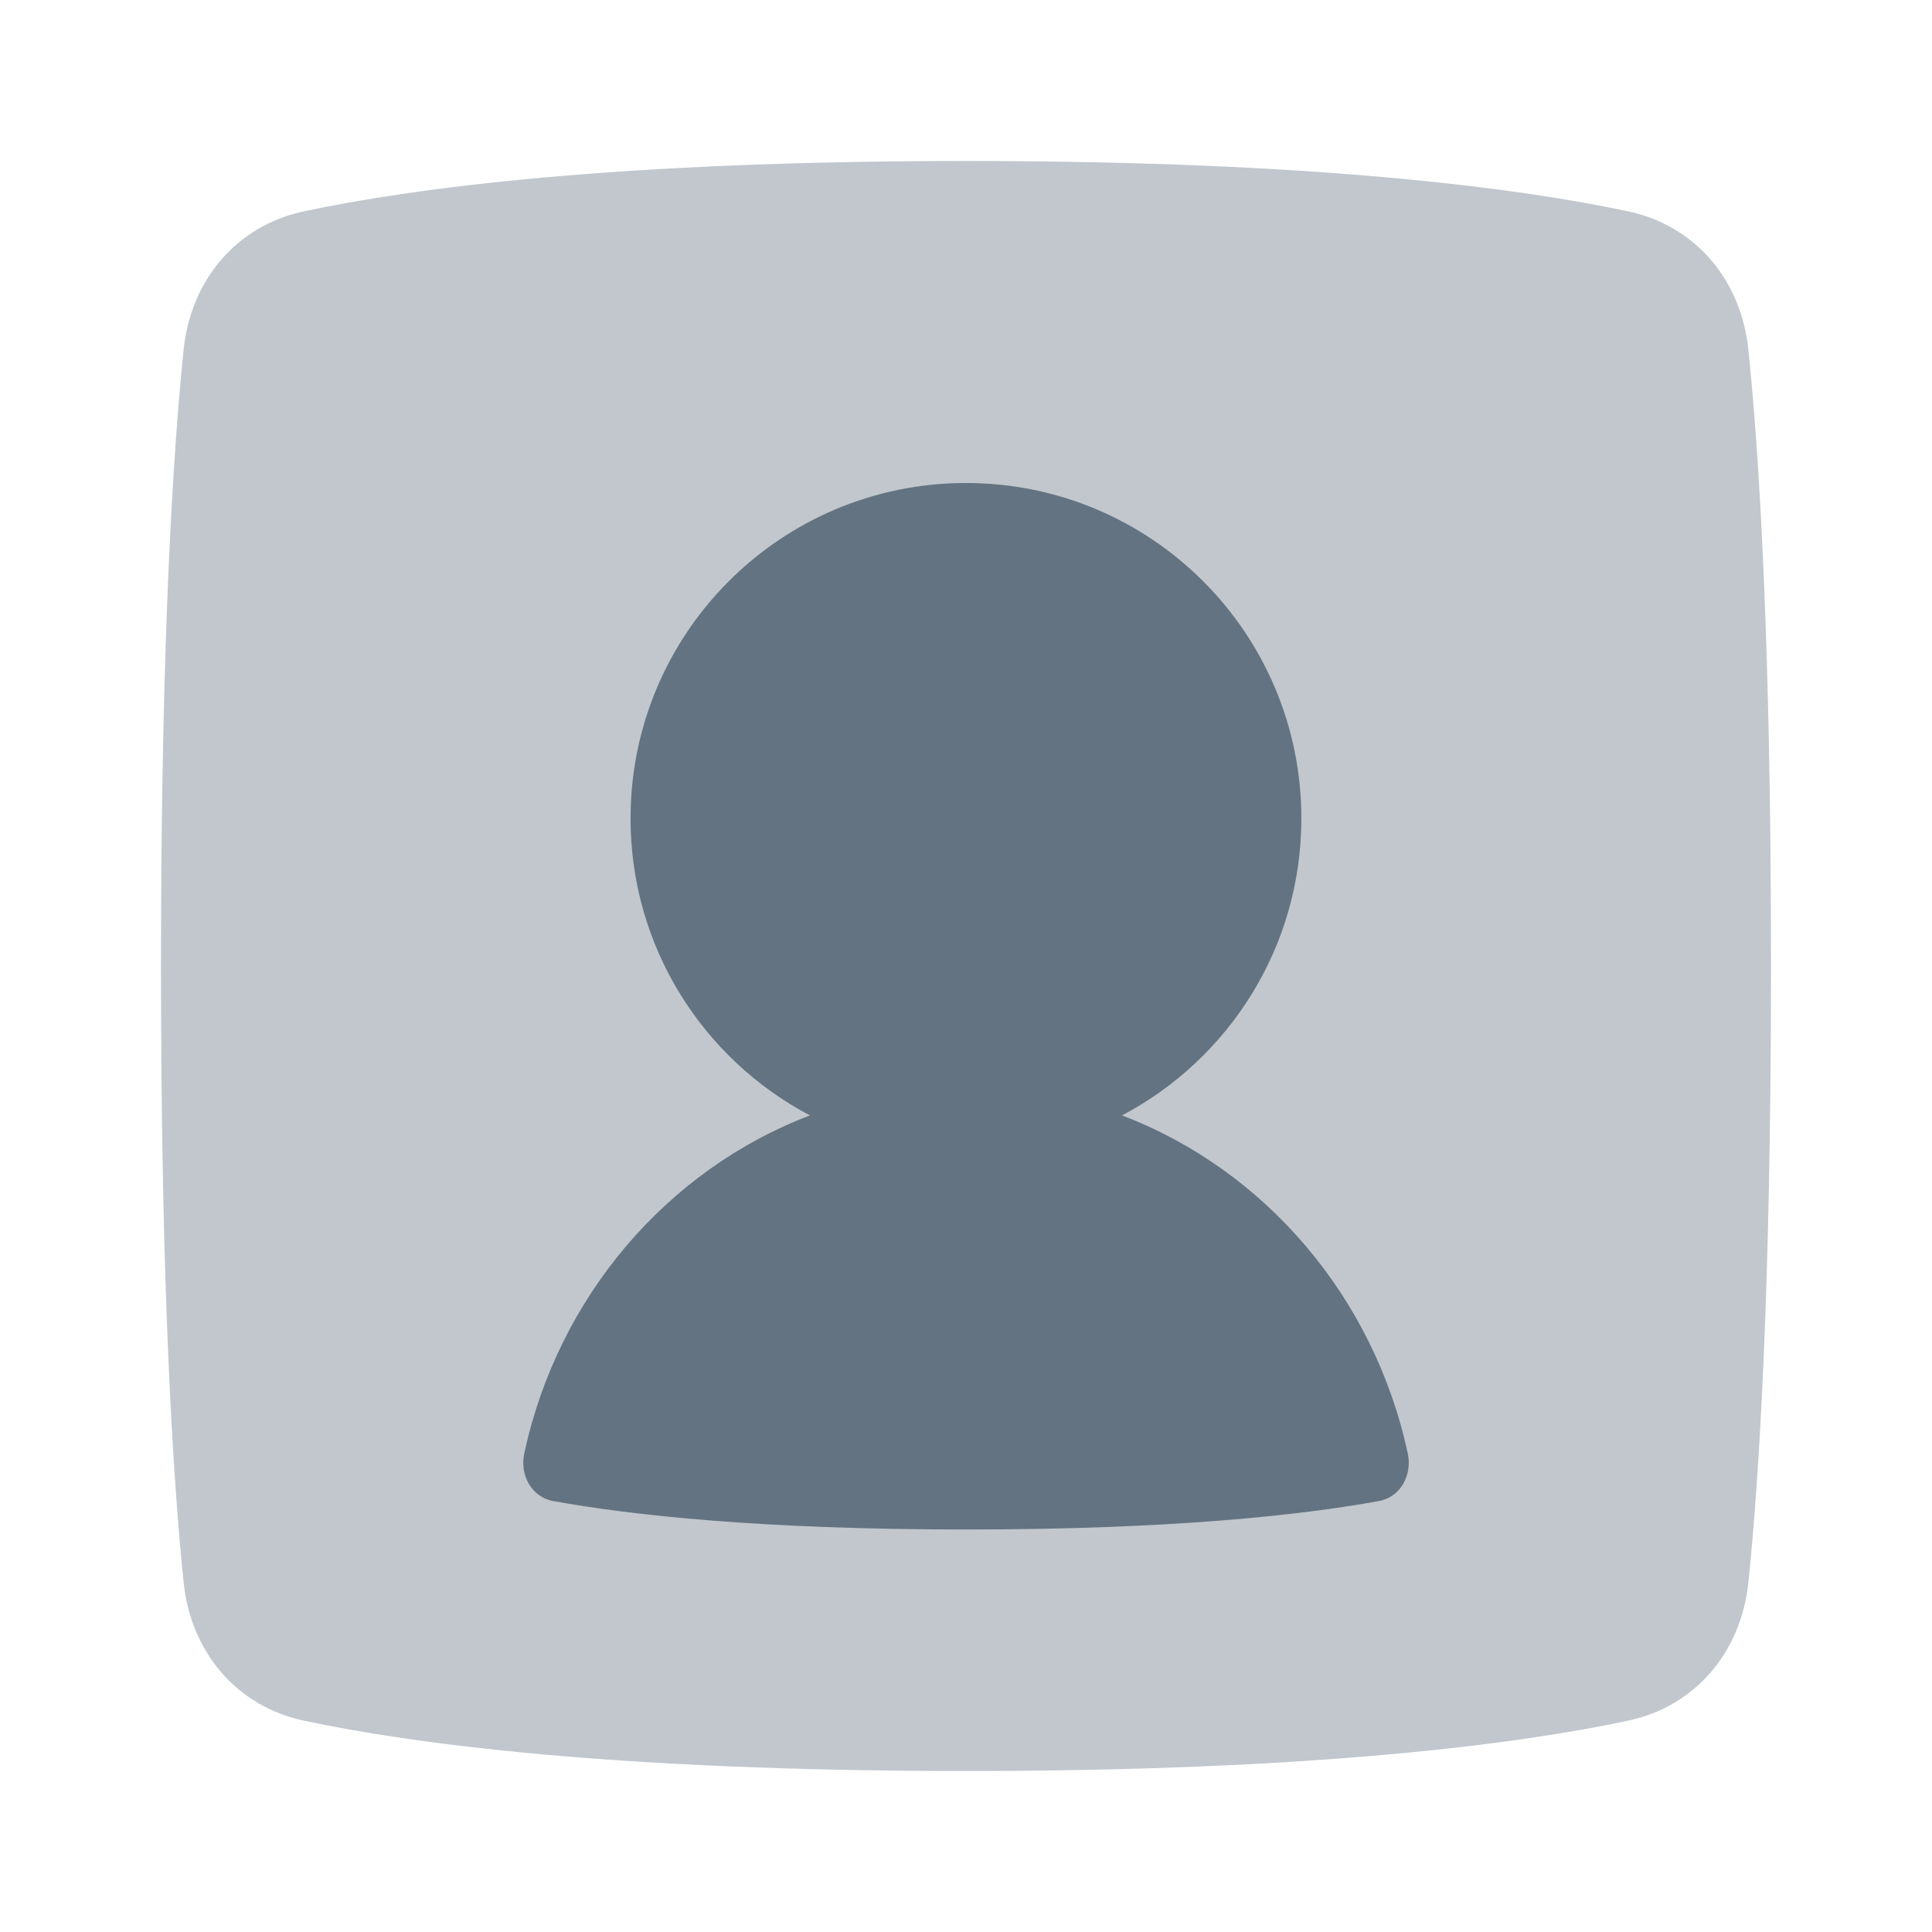
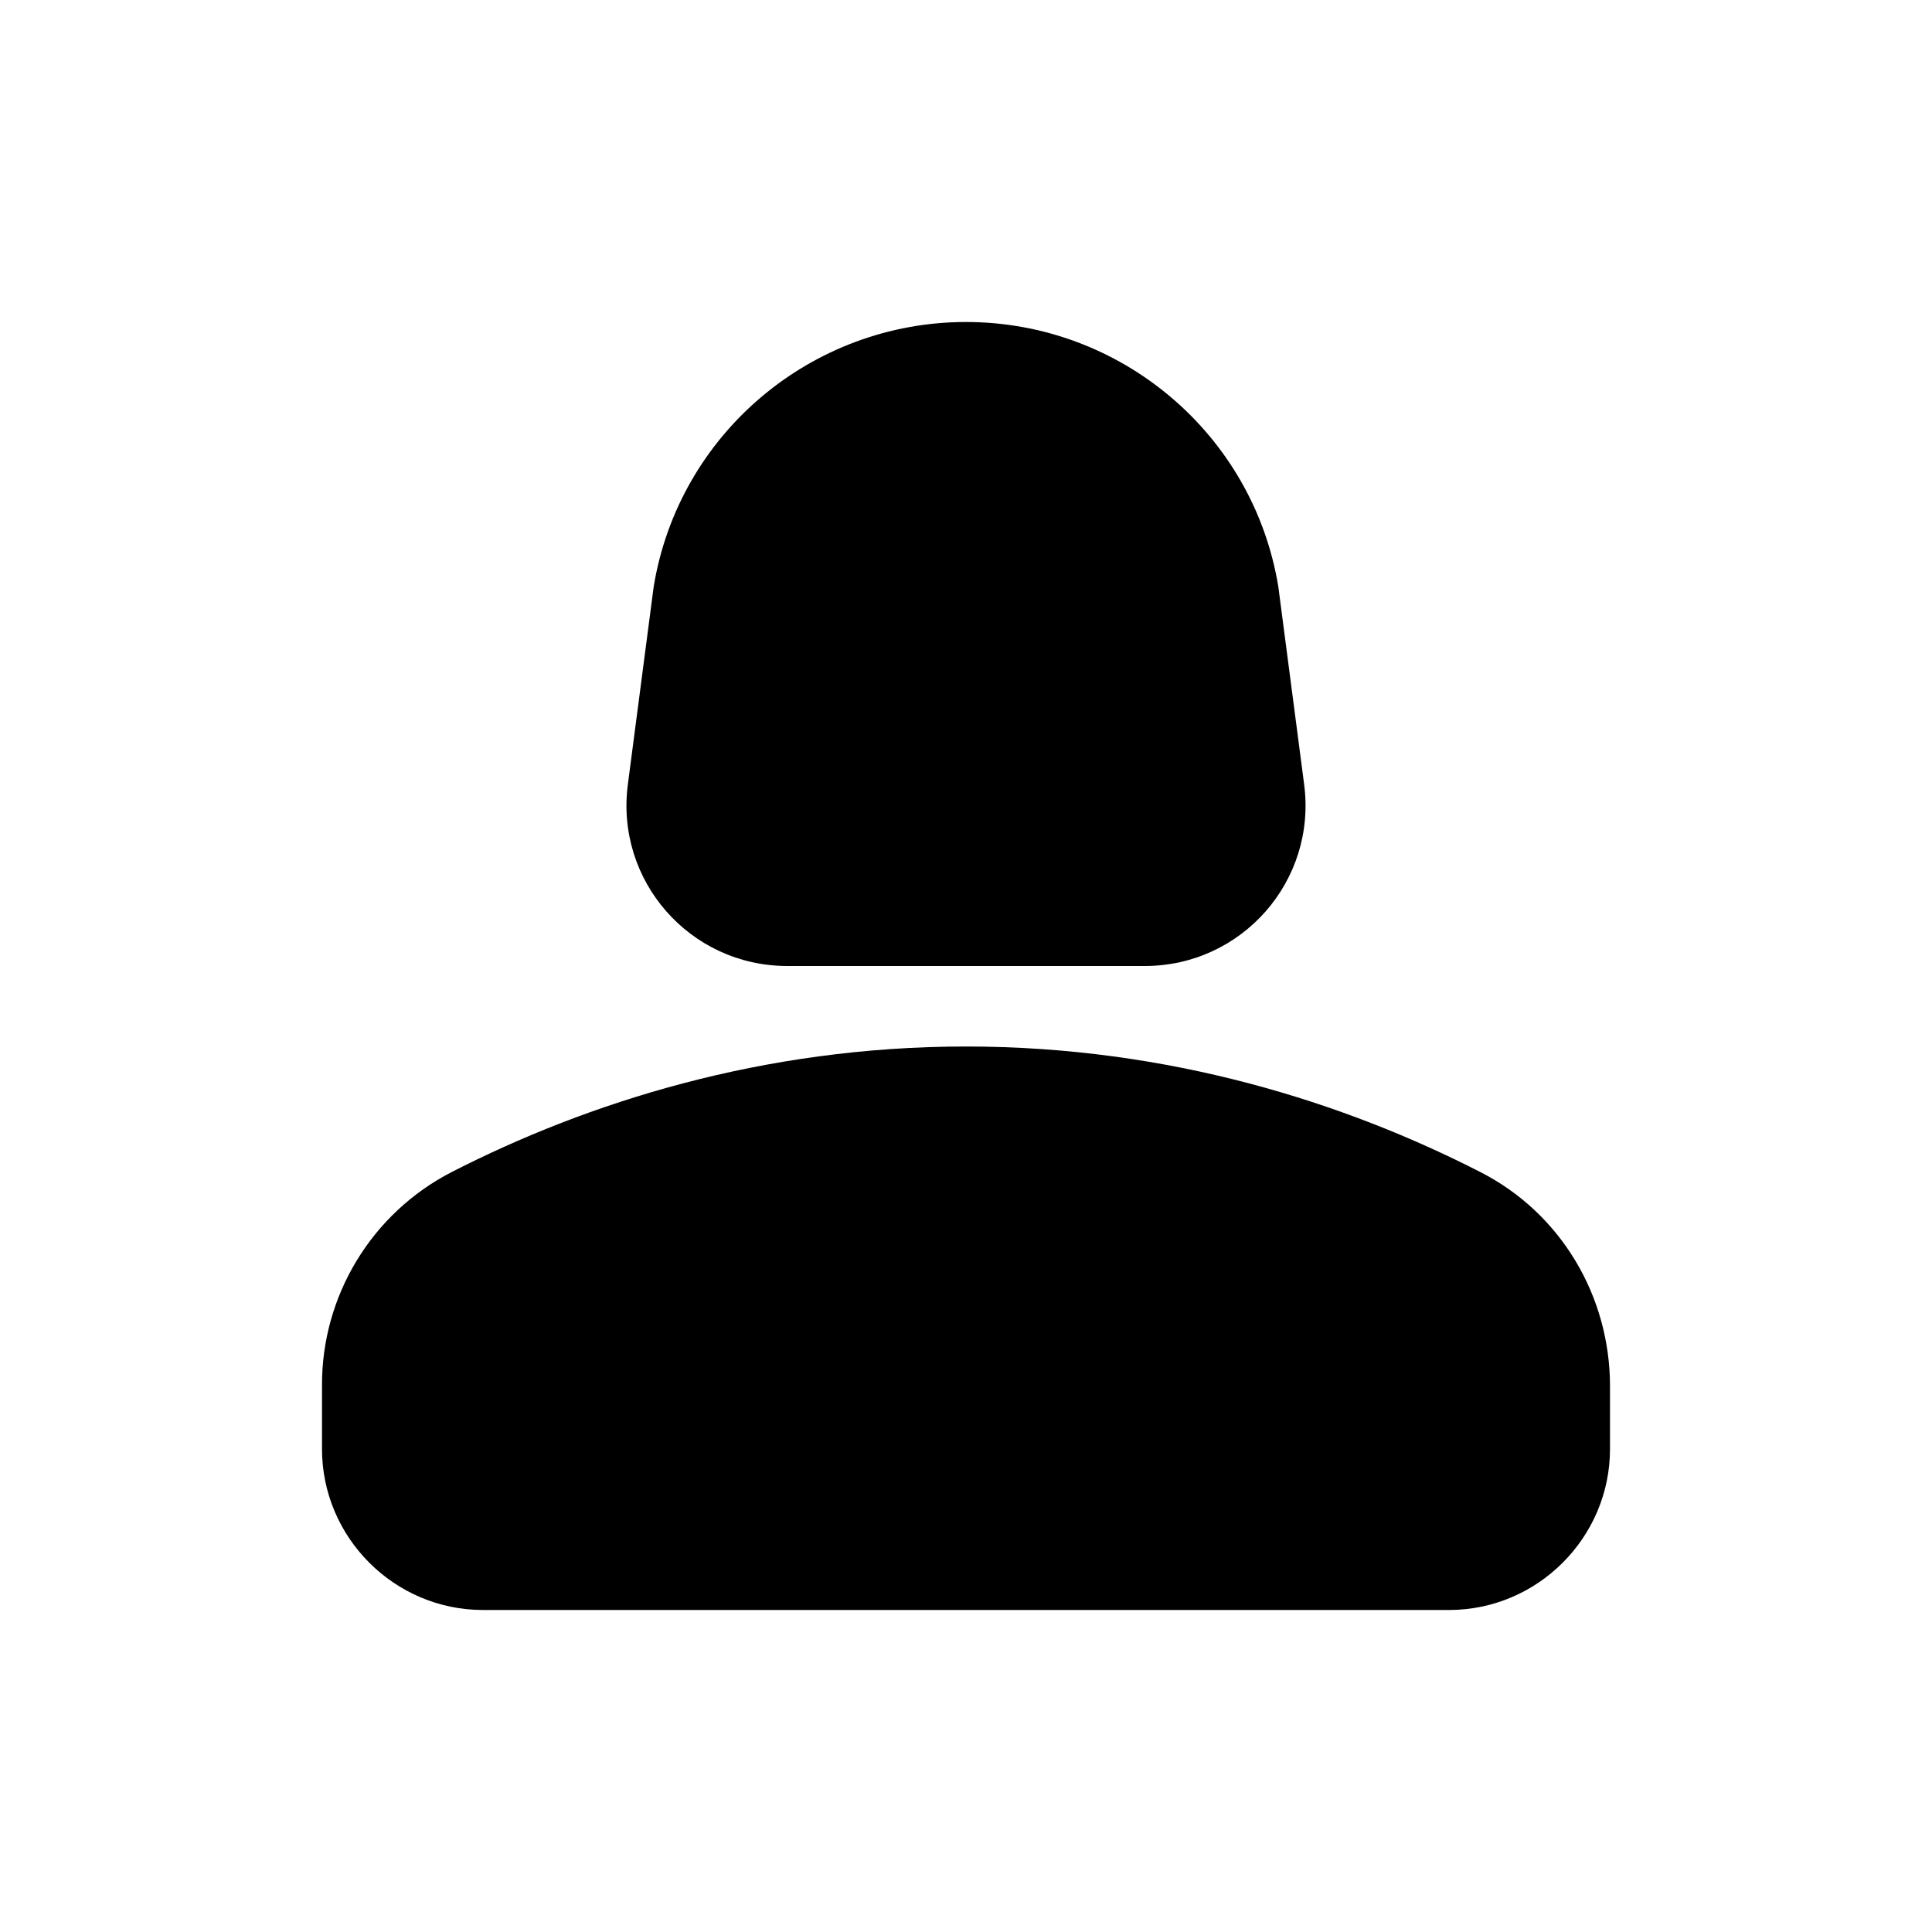
- <svg xmlns="http://www.w3.org/2000/svg" width="24" height="24" viewBox="0 0 24 24" fill="none">
-   <path opacity="0.4" d="M2.281 19.657C2.37 20.516 2.933 21.196 3.777 21.375C5.109 21.659 7.622 22 12 22C16.378 22 18.89 21.659 20.223 21.375C21.067 21.196 21.63 20.516 21.719 19.657C21.851 18.384 22 16.047 22 12C22 7.953 21.851 5.616 21.719 4.343C21.63 3.484 21.067 2.804 20.223 2.625C18.89 2.341 16.378 2 12 2C7.622 2 5.109 2.341 3.777 2.625C2.933 2.804 2.37 3.484 2.281 4.343C2.15 5.616 2 7.953 2 12C2 16.047 2.15 18.384 2.281 19.657Z" fill="#637381" />
-   <path d="M13.938 13.856C15.263 13.158 16.166 11.768 16.166 10.167C16.166 7.865 14.301 6 12 6C9.698 6 7.833 7.865 7.833 10.167C7.833 11.768 8.736 13.158 10.061 13.856C8.287 14.532 6.932 16.109 6.513 18.053C6.454 18.322 6.602 18.598 6.873 18.647C7.846 18.823 9.456 19 12.001 19C14.545 19 16.155 18.823 17.128 18.647C17.398 18.598 17.545 18.323 17.488 18.055C17.069 16.11 15.713 14.532 13.938 13.856Z" fill="#637381" />
+ <svg xmlns="http://www.w3.org/2000/svg" width="24" height="24" viewBox="0 0 24 24">
+   <path fill="currentColor" d="M18.39 14.56C16.71 13.7 14.53 13 12 13s-4.71.7-6.39 1.56A2.97 2.97 0 0 0 4 17.22V18c0 1.1.9 2 2 2h12c1.1 0 2-.9 2-2v-.78c0-1.12-.61-2.15-1.61-2.66M9.78 12h4.44c1.21 0 2.14-1.06 1.98-2.26l-.32-2.45C15.57 5.39 13.92 4 12 4S8.43 5.39 8.12 7.29L7.8 9.74c-.16 1.2.77 2.26 1.98 2.26" />
</svg>
